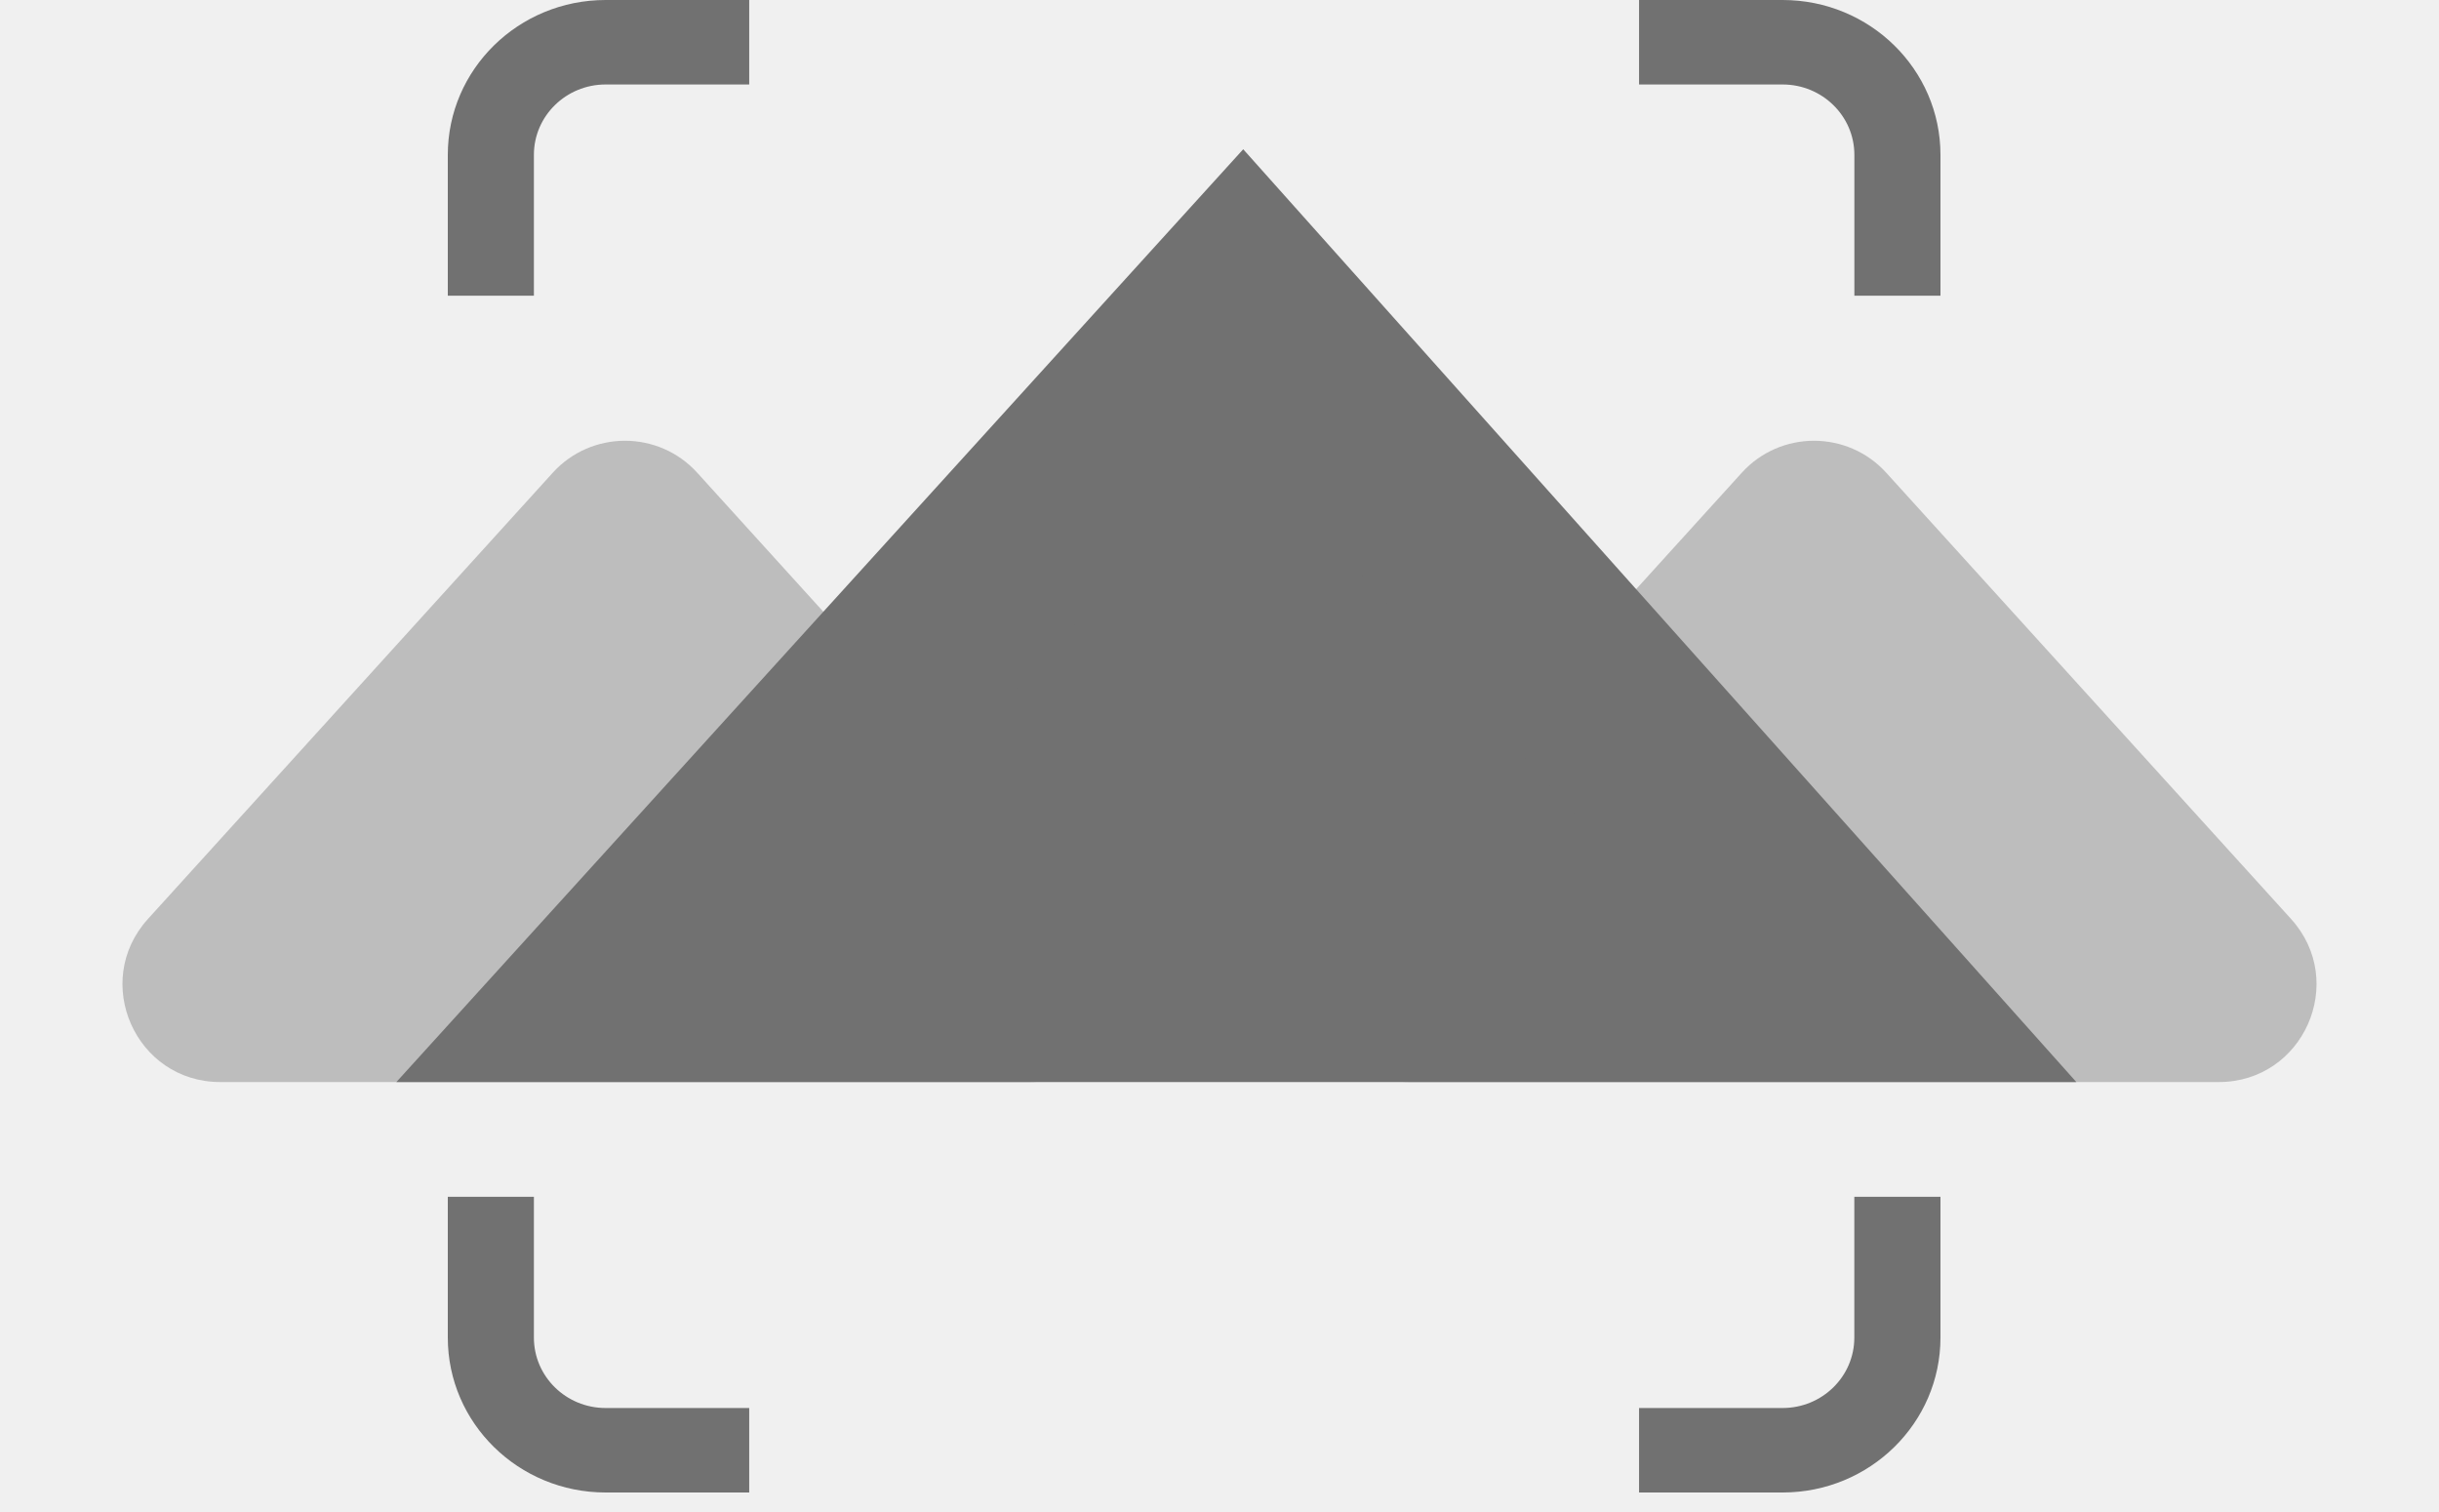
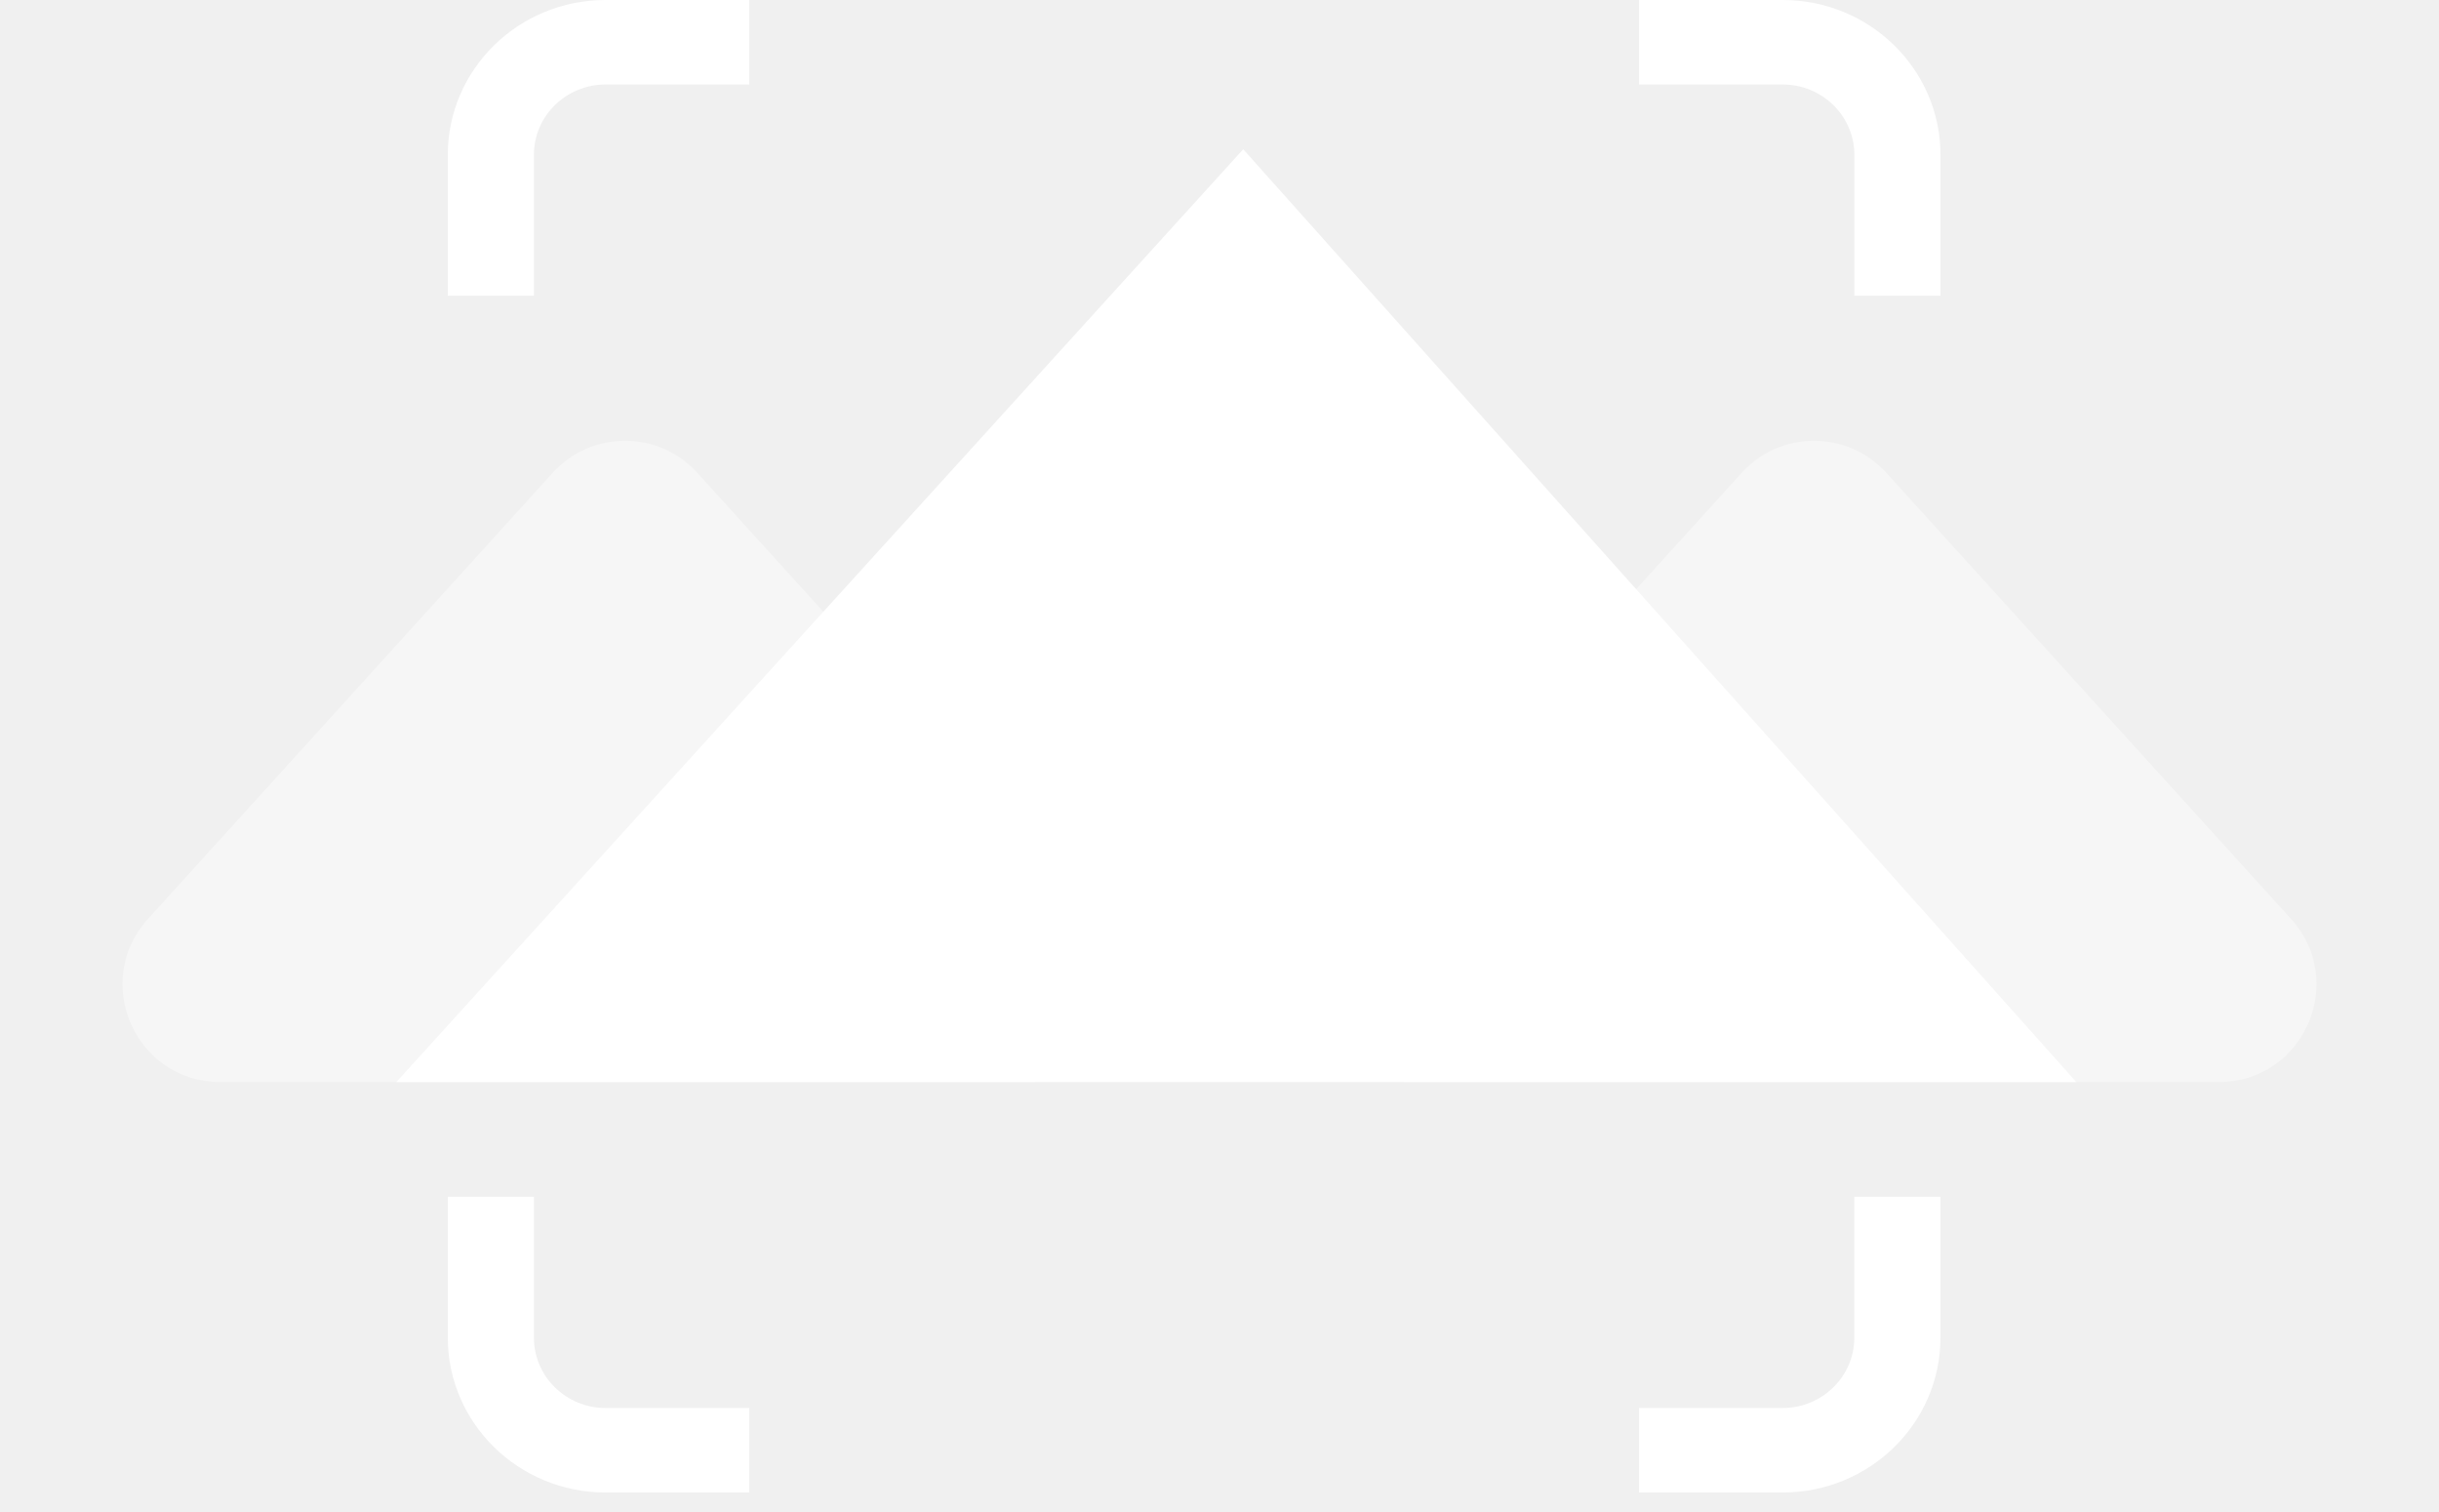
<svg xmlns="http://www.w3.org/2000/svg" width="50" height="31" viewBox="0 0 50 31" fill="none">
-   <path fill-rule="evenodd" clip-rule="evenodd" d="M36.544 1.732L33.601 1.732L33.601 0L36.544 0C38.331 0 39.78 1.422 39.78 3.175L39.78 6.062L38.015 6.062L38.015 3.175C38.015 2.378 37.356 1.732 36.544 1.732Z" fill="#717171" />
-   <path fill-rule="evenodd" clip-rule="evenodd" d="M12.416 28.868L15.359 28.868L15.359 30.6L12.416 30.6C10.629 30.6 9.18 29.178 9.18 27.424L9.18 24.538L10.945 24.538L10.945 27.424C10.945 28.222 11.604 28.868 12.416 28.868Z" fill="#717171" />
-   <path fill-rule="evenodd" clip-rule="evenodd" d="M12.416 1.732L15.359 1.732L15.359 0L12.416 0C10.629 0 9.18 1.422 9.18 3.175L9.18 6.062L10.945 6.062L10.945 3.175C10.945 2.378 11.604 1.732 12.416 1.732Z" fill="#717171" />
-   <path fill-rule="evenodd" clip-rule="evenodd" d="M36.543 28.868L33.601 28.868L33.601 30.6L36.543 30.6C38.331 30.6 39.78 29.178 39.78 27.424L39.78 24.538L38.014 24.538L38.014 27.424C38.014 28.222 37.356 28.868 36.543 28.868Z" fill="#717171" />
-   <path d="M11.331 9.693C12.125 8.818 13.5 8.818 14.294 9.693L22.592 18.841C23.758 20.127 22.846 22.185 21.111 22.185H4.514C2.779 22.185 1.867 20.127 3.033 18.841L11.331 9.693Z" fill="#717171" fill-opacity="0.4" />
-   <path d="M35.706 9.693C36.5 8.818 37.875 8.818 38.669 9.693L46.967 18.841C48.133 20.127 47.221 22.185 45.486 22.185H28.889C27.154 22.185 26.242 20.127 27.408 18.841L35.706 9.693Z" fill="#717171" fill-opacity="0.4" />
-   <path d="M25.474 6.049L38.098 20.185L12.642 20.185L25.474 6.049Z" fill="#717171" stroke="#717171" stroke-width="4" />
+   <path fill-rule="evenodd" clip-rule="evenodd" d="M36.544 1.732L33.601 1.732L33.601 0L36.544 0C38.331 0 39.78 1.422 39.78 3.175L39.78 6.062L38.015 6.062L38.015 3.175C38.015 2.378 37.356 1.732 36.544 1.732Z" fill="white" />
+   <path fill-rule="evenodd" clip-rule="evenodd" d="M12.416 28.868L15.359 28.868L15.359 30.6L12.416 30.6C10.629 30.6 9.18 29.178 9.18 27.424L9.18 24.538L10.945 24.538L10.945 27.424C10.945 28.222 11.604 28.868 12.416 28.868Z" fill="white" />
+   <path fill-rule="evenodd" clip-rule="evenodd" d="M12.416 1.732L15.359 1.732L15.359 0L12.416 0C10.629 0 9.18 1.422 9.18 3.175L9.18 6.062L10.945 6.062L10.945 3.175C10.945 2.378 11.604 1.732 12.416 1.732Z" fill="white" />
+   <path fill-rule="evenodd" clip-rule="evenodd" d="M36.543 28.868L33.601 28.868L33.601 30.6L36.543 30.6C38.331 30.6 39.78 29.178 39.78 27.424L39.78 24.538L38.014 24.538L38.014 27.424C38.014 28.222 37.355 28.868 36.543 28.868Z" fill="white" />
+   <path d="M11.331 9.693C12.125 8.818 13.5 8.818 14.294 9.693L22.592 18.841C23.758 20.127 22.846 22.185 21.111 22.185H4.514C2.779 22.185 1.867 20.127 3.033 18.841L11.331 9.693Z" fill="white" fill-opacity="0.4" />
+   <path d="M35.706 9.693C36.5 8.818 37.875 8.818 38.669 9.693L46.967 18.841C48.133 20.127 47.221 22.185 45.486 22.185H28.889C27.154 22.185 26.242 20.127 27.408 18.841L35.706 9.693Z" fill="white" fill-opacity="0.4" />
+   <path d="M25.474 6.049L38.098 20.185L12.642 20.185L25.474 6.049Z" fill="white" stroke="white" stroke-width="4" />
</svg>
